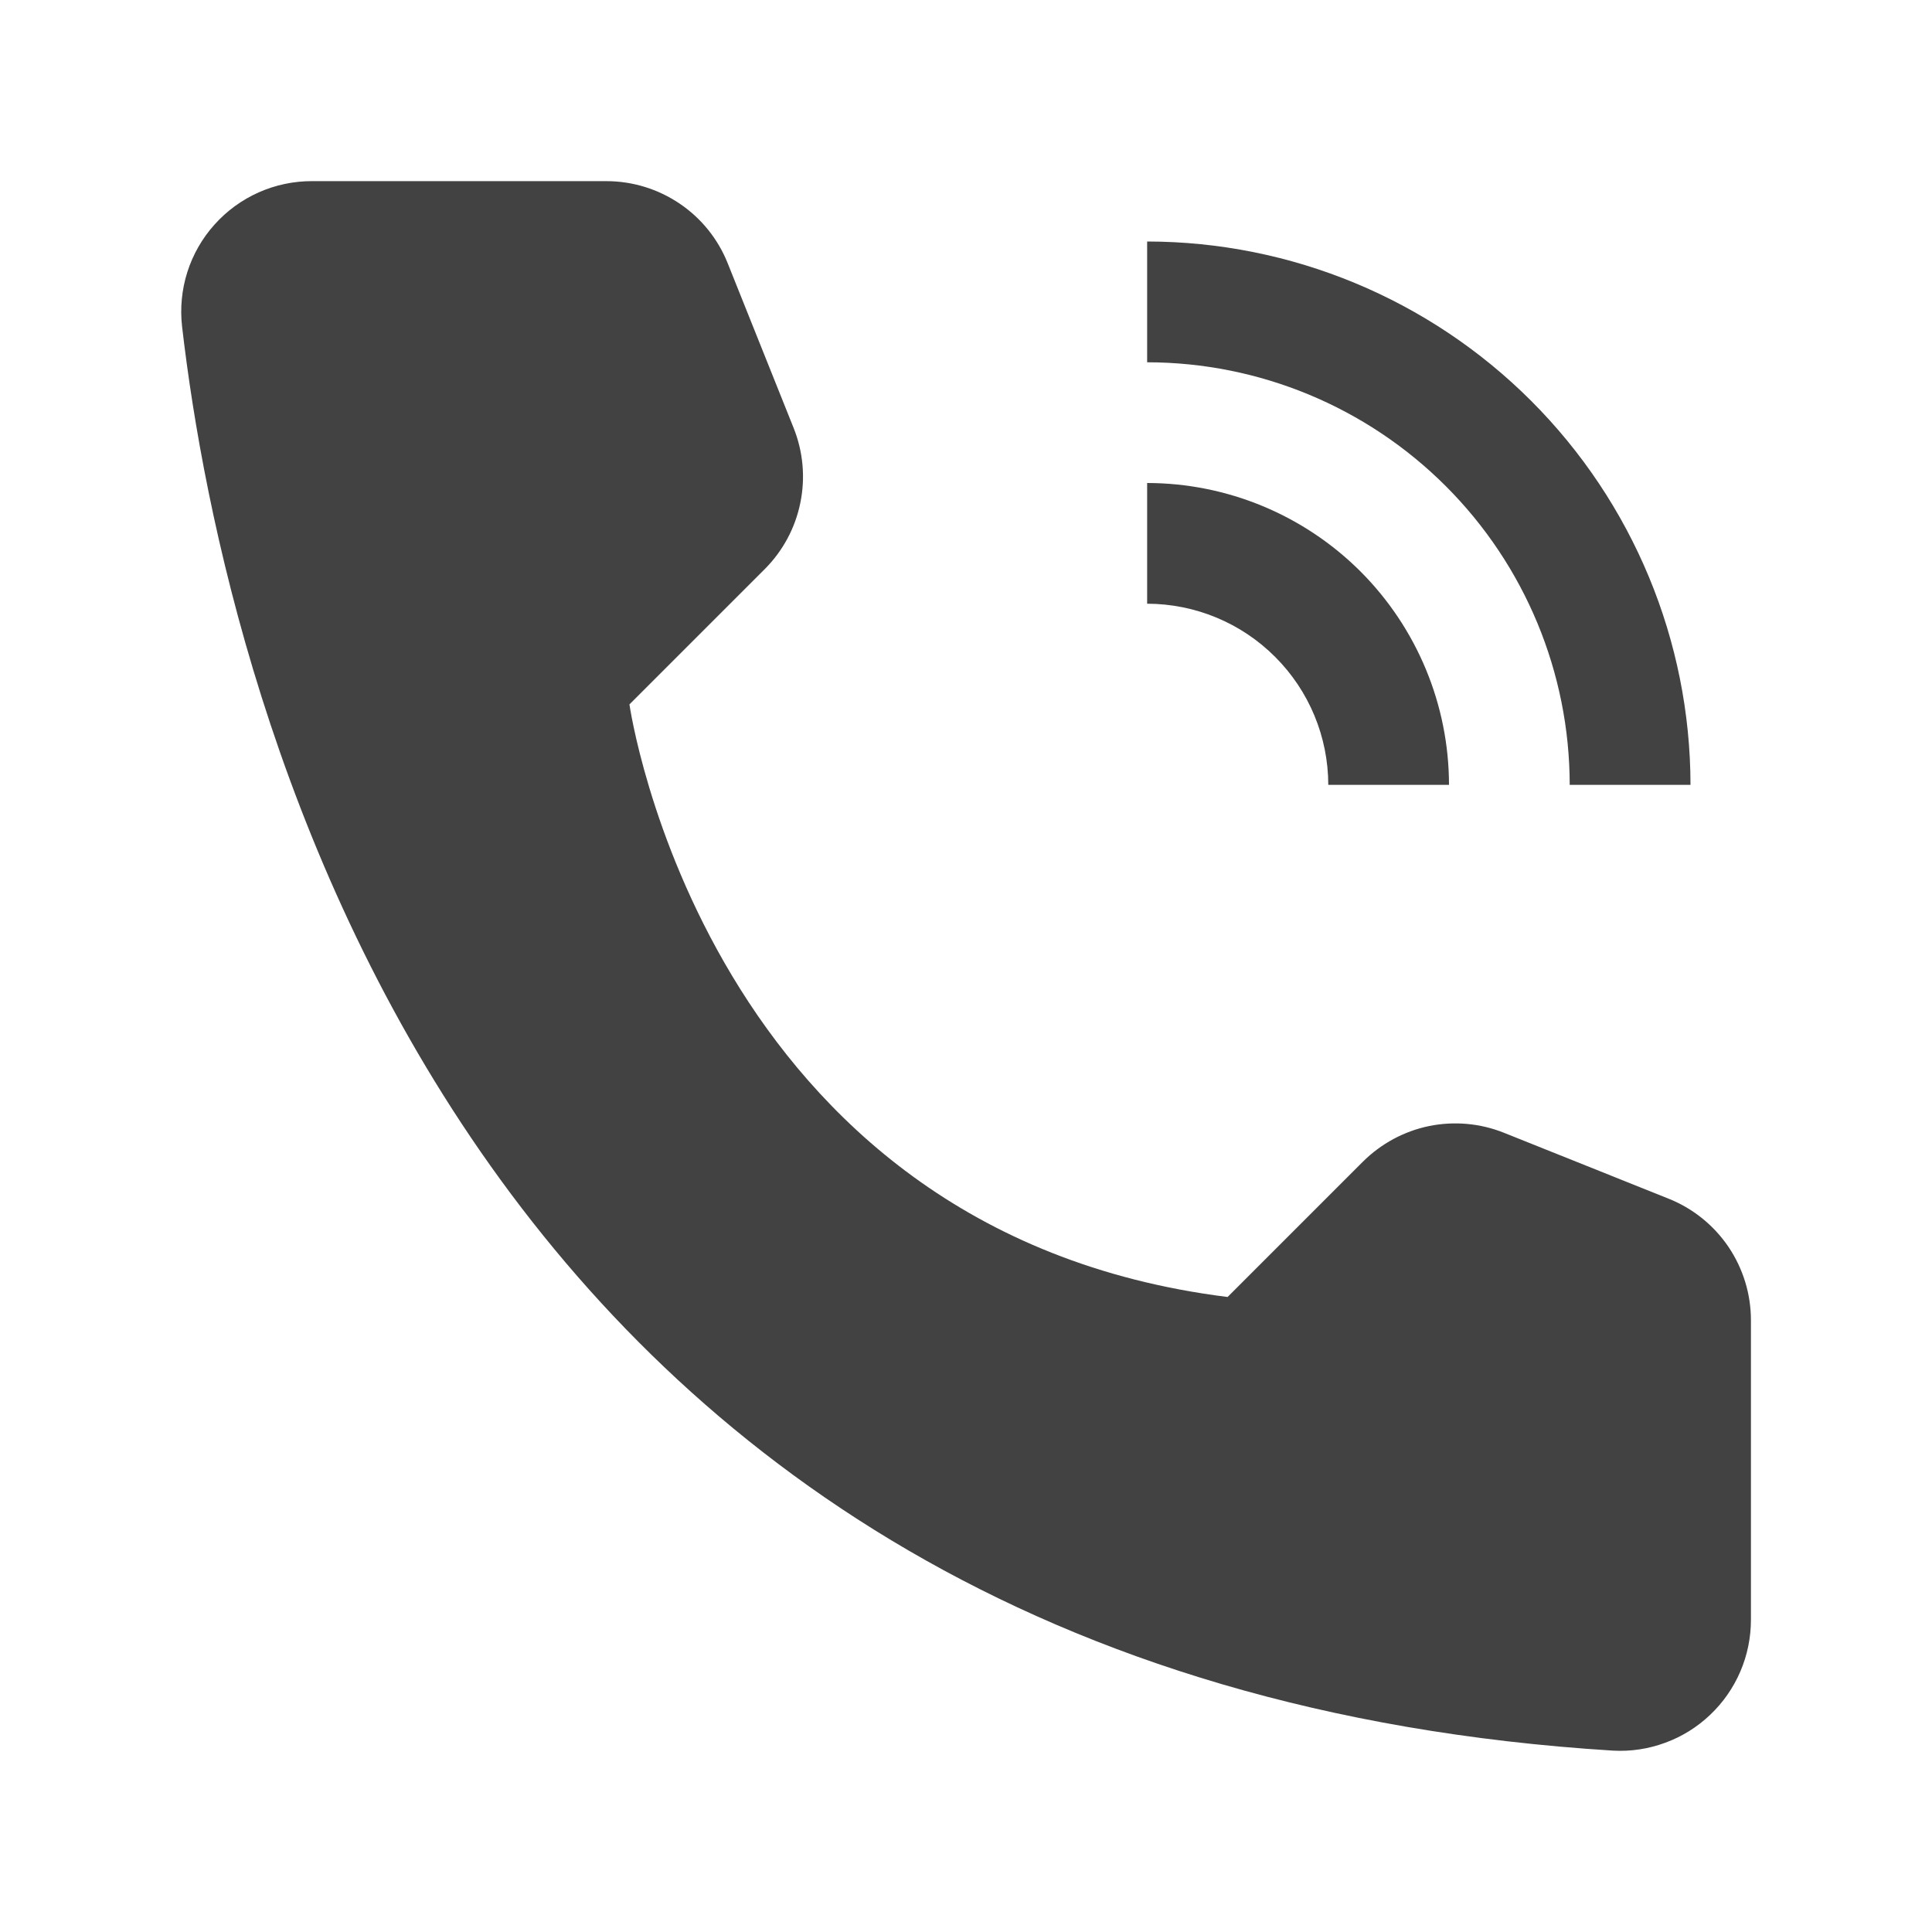
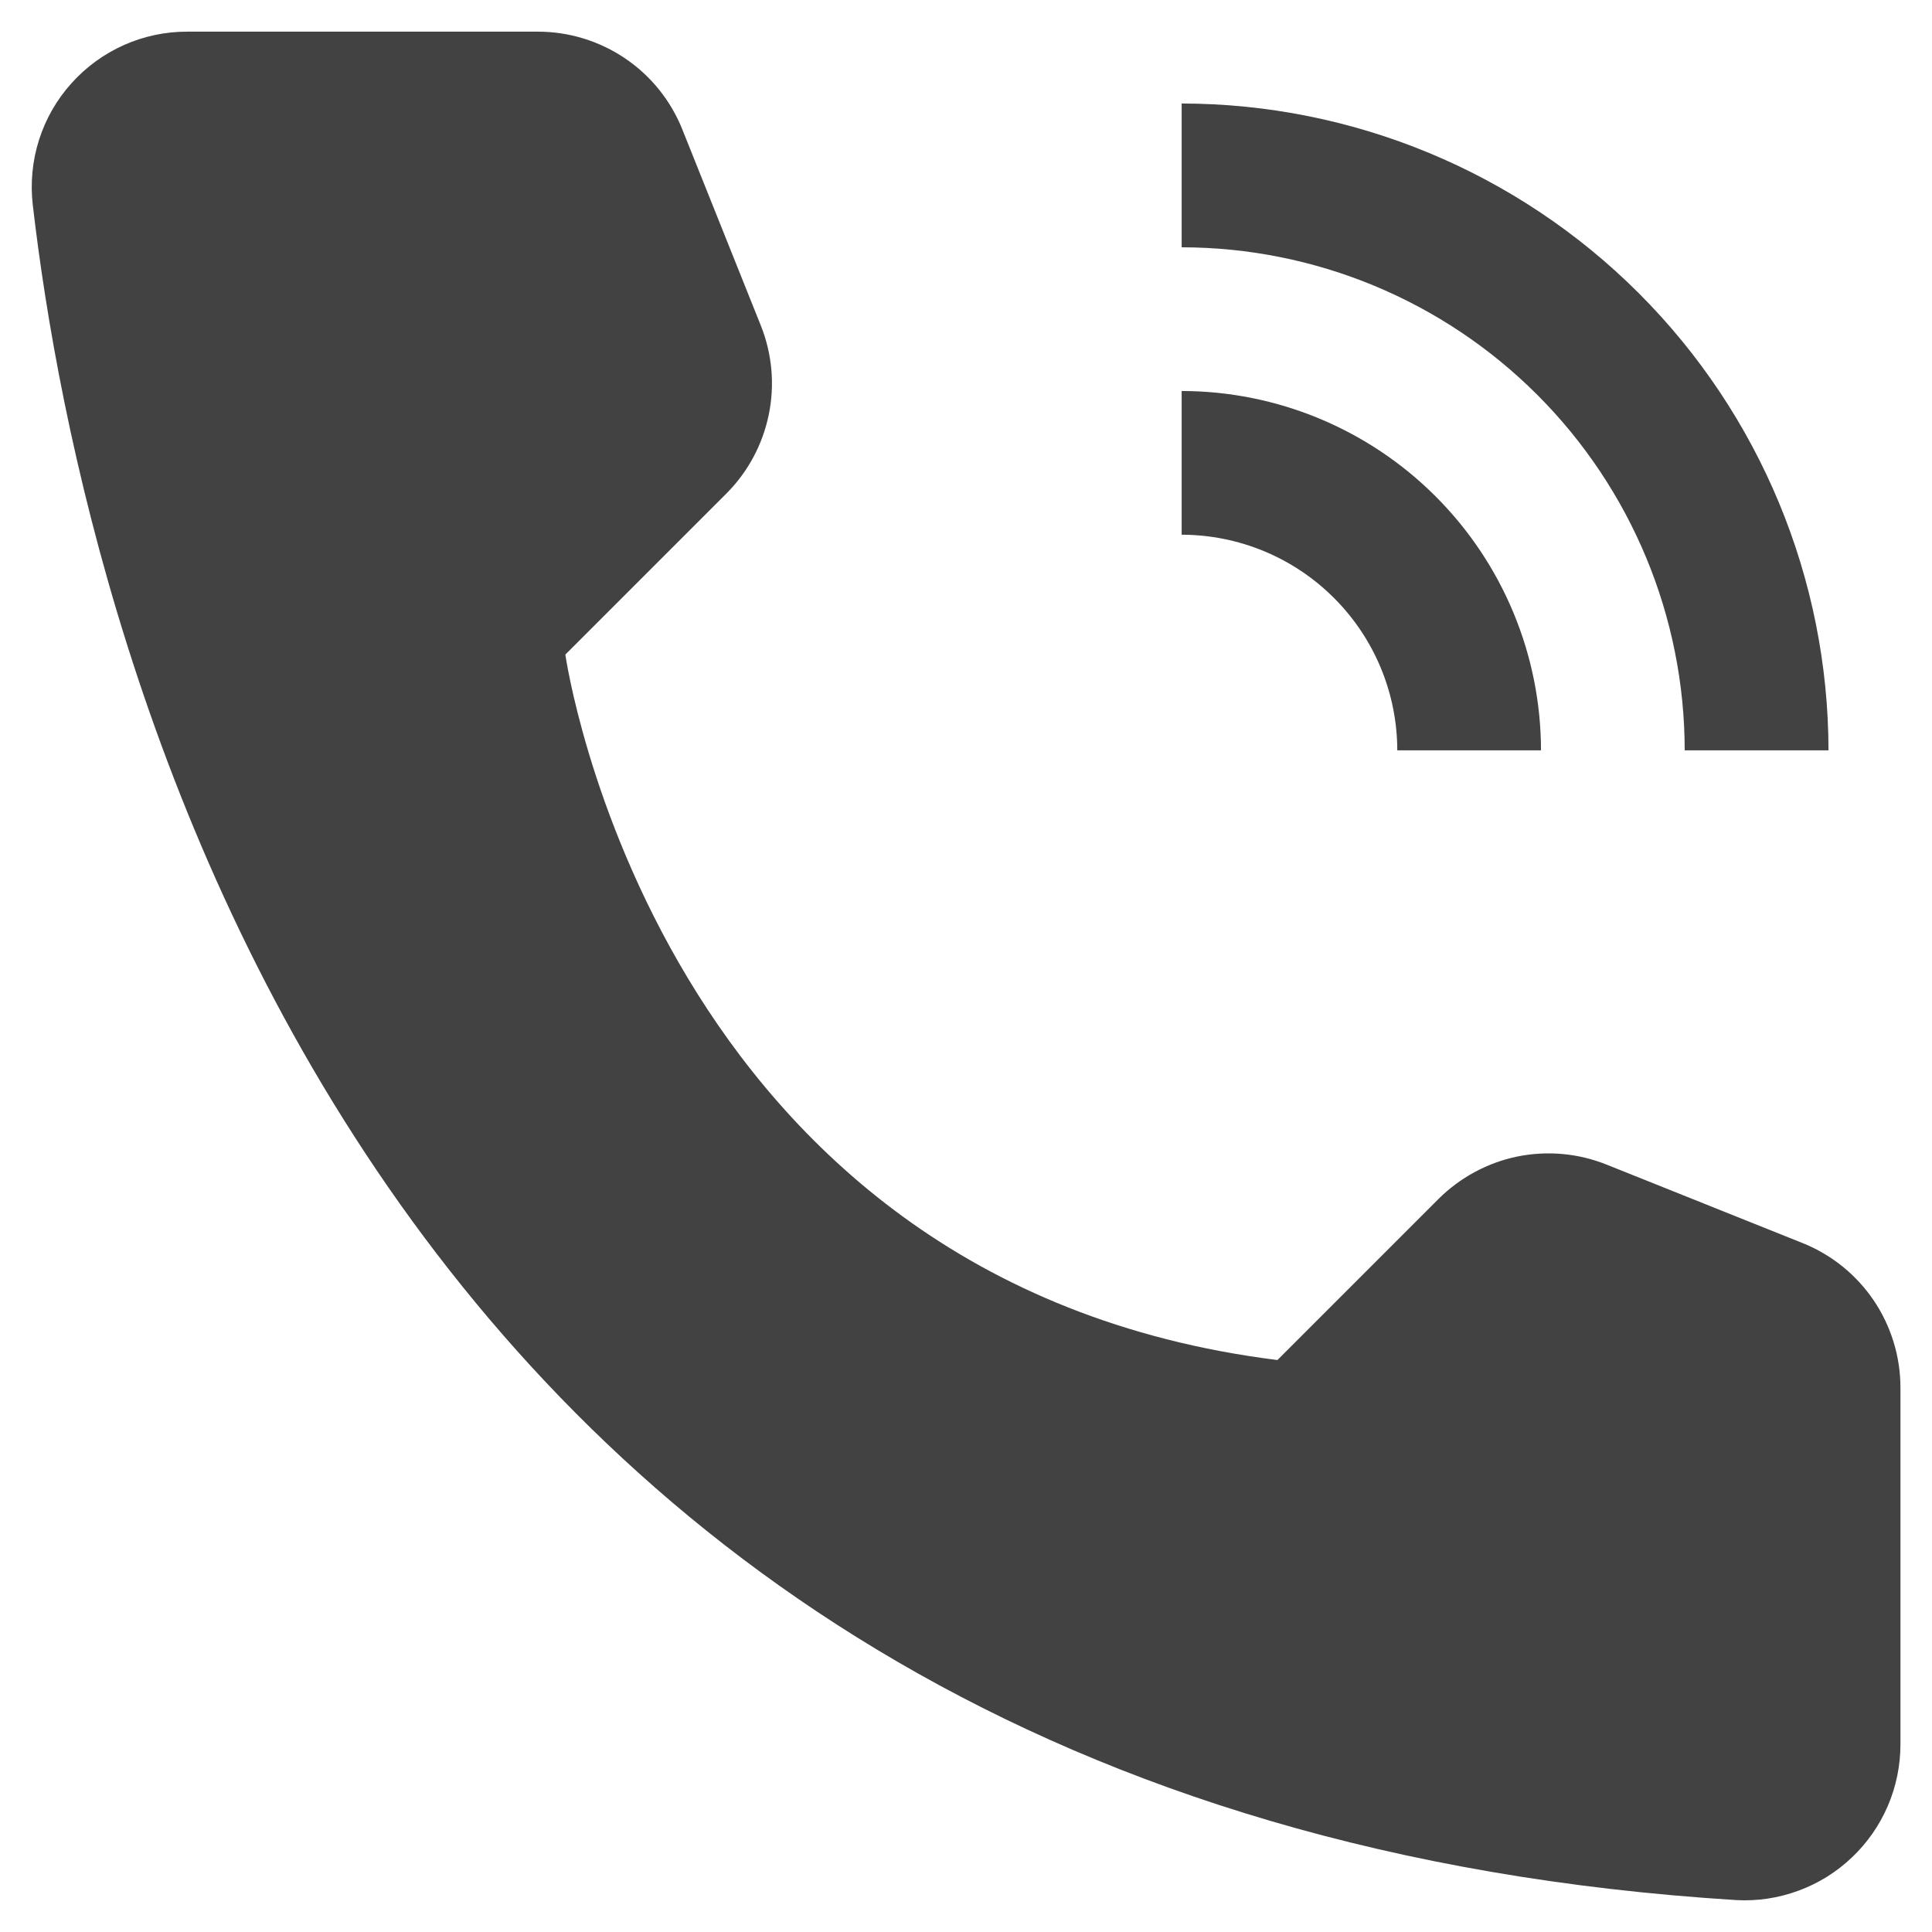
- <svg xmlns="http://www.w3.org/2000/svg" width="25" height="25" viewBox="0 0 25 25" fill="none">
-   <path d="M18.75 10.156H17.188C17.187 9.535 16.94 8.939 16.5 8.5C16.061 8.06 15.465 7.813 14.844 7.812V6.25C15.879 6.251 16.872 6.663 17.605 7.395C18.337 8.128 18.749 9.121 18.75 10.156Z" fill="#424242" />
-   <path d="M21.875 10.156H20.312C20.311 8.706 19.734 7.316 18.709 6.291C17.684 5.266 16.294 4.689 14.844 4.688V3.125C16.708 3.127 18.495 3.869 19.813 5.187C21.131 6.505 21.873 8.292 21.875 10.156Z" fill="#424242" />
-   <path d="M15.885 16.783L17.635 15.033C17.87 14.799 18.168 14.638 18.492 14.571C18.817 14.505 19.154 14.535 19.461 14.658L21.592 15.511C21.907 15.637 22.176 15.854 22.366 16.134C22.555 16.414 22.657 16.744 22.657 17.083V20.959C22.657 21.189 22.611 21.417 22.52 21.629C22.429 21.841 22.296 22.032 22.129 22.19C21.962 22.349 21.765 22.472 21.548 22.551C21.332 22.631 21.102 22.666 20.872 22.653C5.933 21.723 2.916 9.07 2.356 4.225C2.329 3.988 2.352 3.748 2.424 3.521C2.496 3.294 2.616 3.084 2.775 2.907C2.934 2.729 3.129 2.587 3.346 2.49C3.564 2.393 3.8 2.343 4.039 2.344H7.846C8.184 2.344 8.514 2.445 8.795 2.635C9.075 2.824 9.292 3.094 9.417 3.408L10.27 5.539C10.393 5.847 10.423 6.184 10.356 6.508C10.29 6.833 10.129 7.131 9.895 7.365L8.145 9.115C8.145 9.115 9.115 15.937 15.885 16.783Z" fill="#424242" />
+ <svg xmlns="http://www.w3.org/2000/svg" width="21" height="21" viewBox="0 0 21 21" fill="none">
+   <path d="M16.75 8.156H15.188C15.187 7.535 14.94 6.939 14.5 6.5C14.061 6.06 13.465 5.813 12.844 5.812V4.25C13.879 4.251 14.872 4.663 15.604 5.395C16.337 6.128 16.749 7.121 16.75 8.156Z" fill="#424242" />
+   <path d="M19.875 8.156H18.312C18.311 6.706 17.734 5.316 16.709 4.291C15.684 3.266 14.294 2.689 12.844 2.688V1.125C14.708 1.127 16.495 1.869 17.813 3.187C19.131 4.505 19.873 6.292 19.875 8.156Z" fill="#424242" />
+   <path d="M13.885 14.783L15.635 13.033C15.87 12.799 16.168 12.638 16.492 12.571C16.817 12.505 17.154 12.535 17.461 12.658L19.592 13.511C19.907 13.637 20.176 13.854 20.366 14.134C20.555 14.414 20.657 14.745 20.657 15.083V18.959C20.657 19.189 20.611 19.417 20.52 19.629C20.429 19.841 20.296 20.032 20.129 20.19C19.962 20.349 19.765 20.472 19.548 20.551C19.332 20.631 19.102 20.666 18.872 20.653C3.933 19.723 0.916 7.07 0.356 2.225C0.329 1.988 0.352 1.748 0.424 1.521C0.496 1.294 0.616 1.084 0.775 0.907C0.934 0.729 1.129 0.587 1.346 0.49C1.564 0.393 1.8 0.343 2.039 0.344H5.846C6.184 0.344 6.514 0.445 6.795 0.635C7.075 0.824 7.292 1.094 7.417 1.408L8.27 3.539C8.393 3.847 8.423 4.184 8.356 4.508C8.289 4.833 8.129 5.131 7.895 5.365L6.145 7.115C6.145 7.115 7.115 13.937 13.885 14.783Z" fill="#424242" />
</svg>
